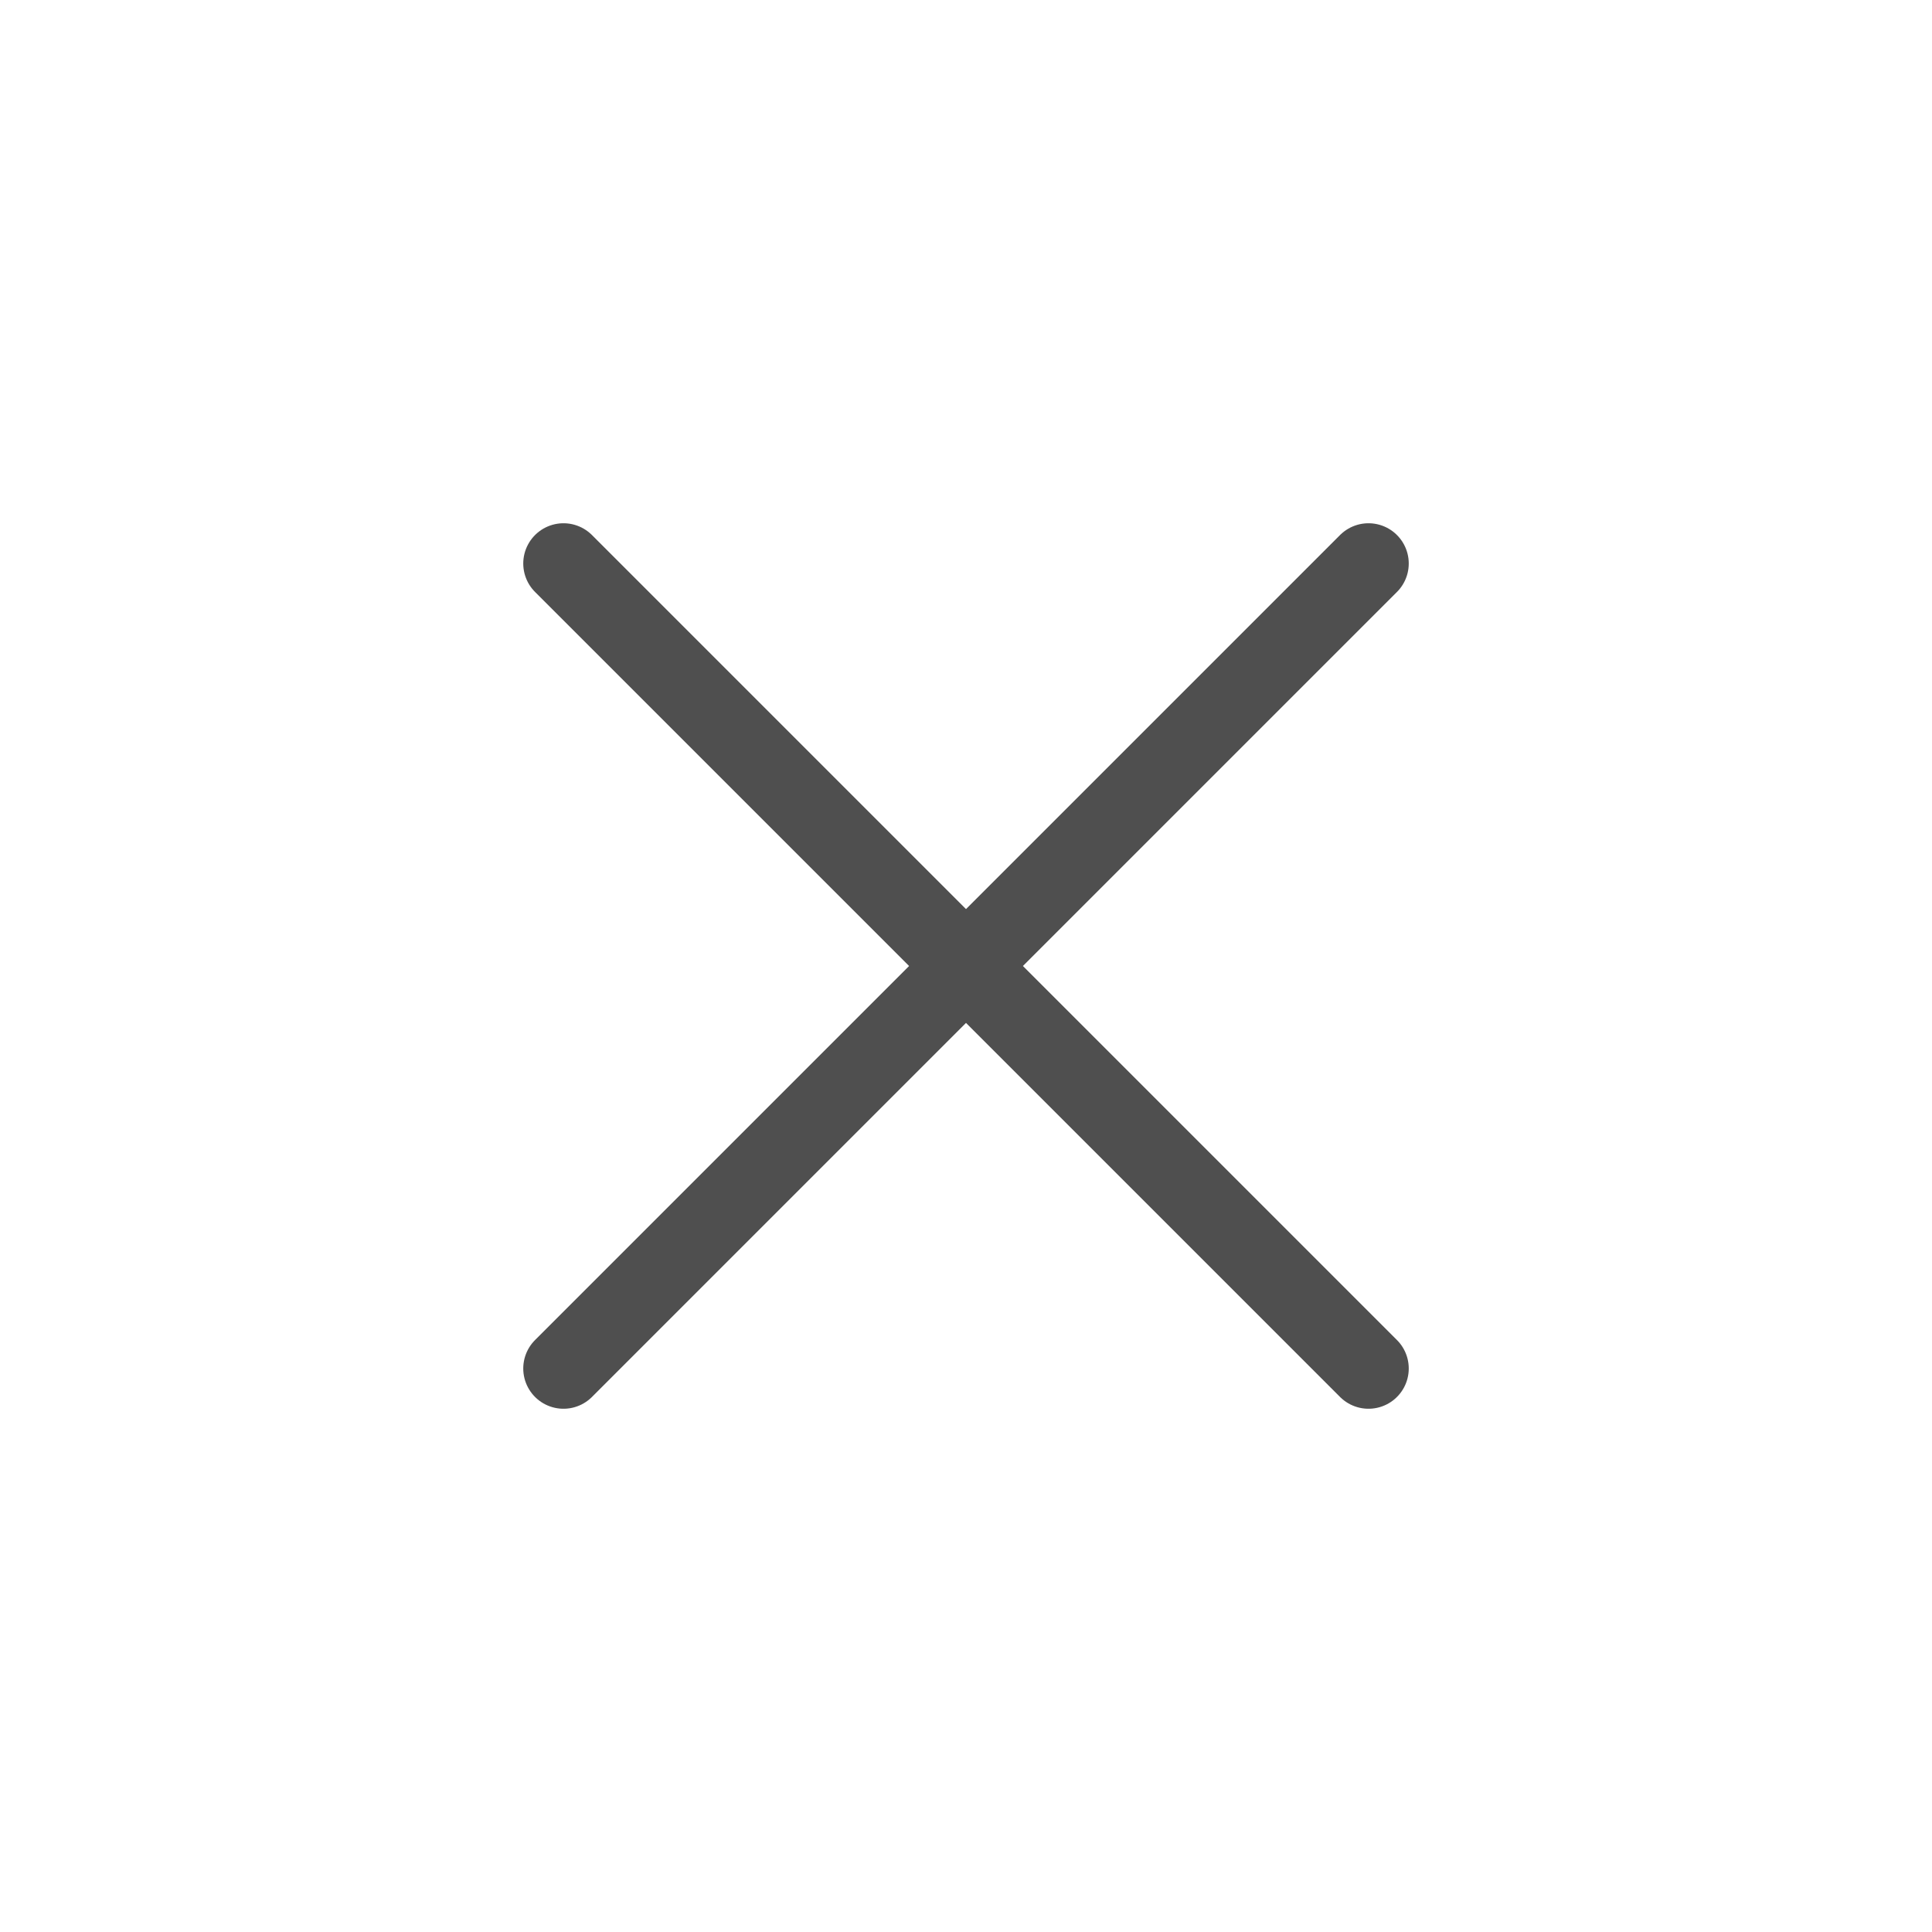
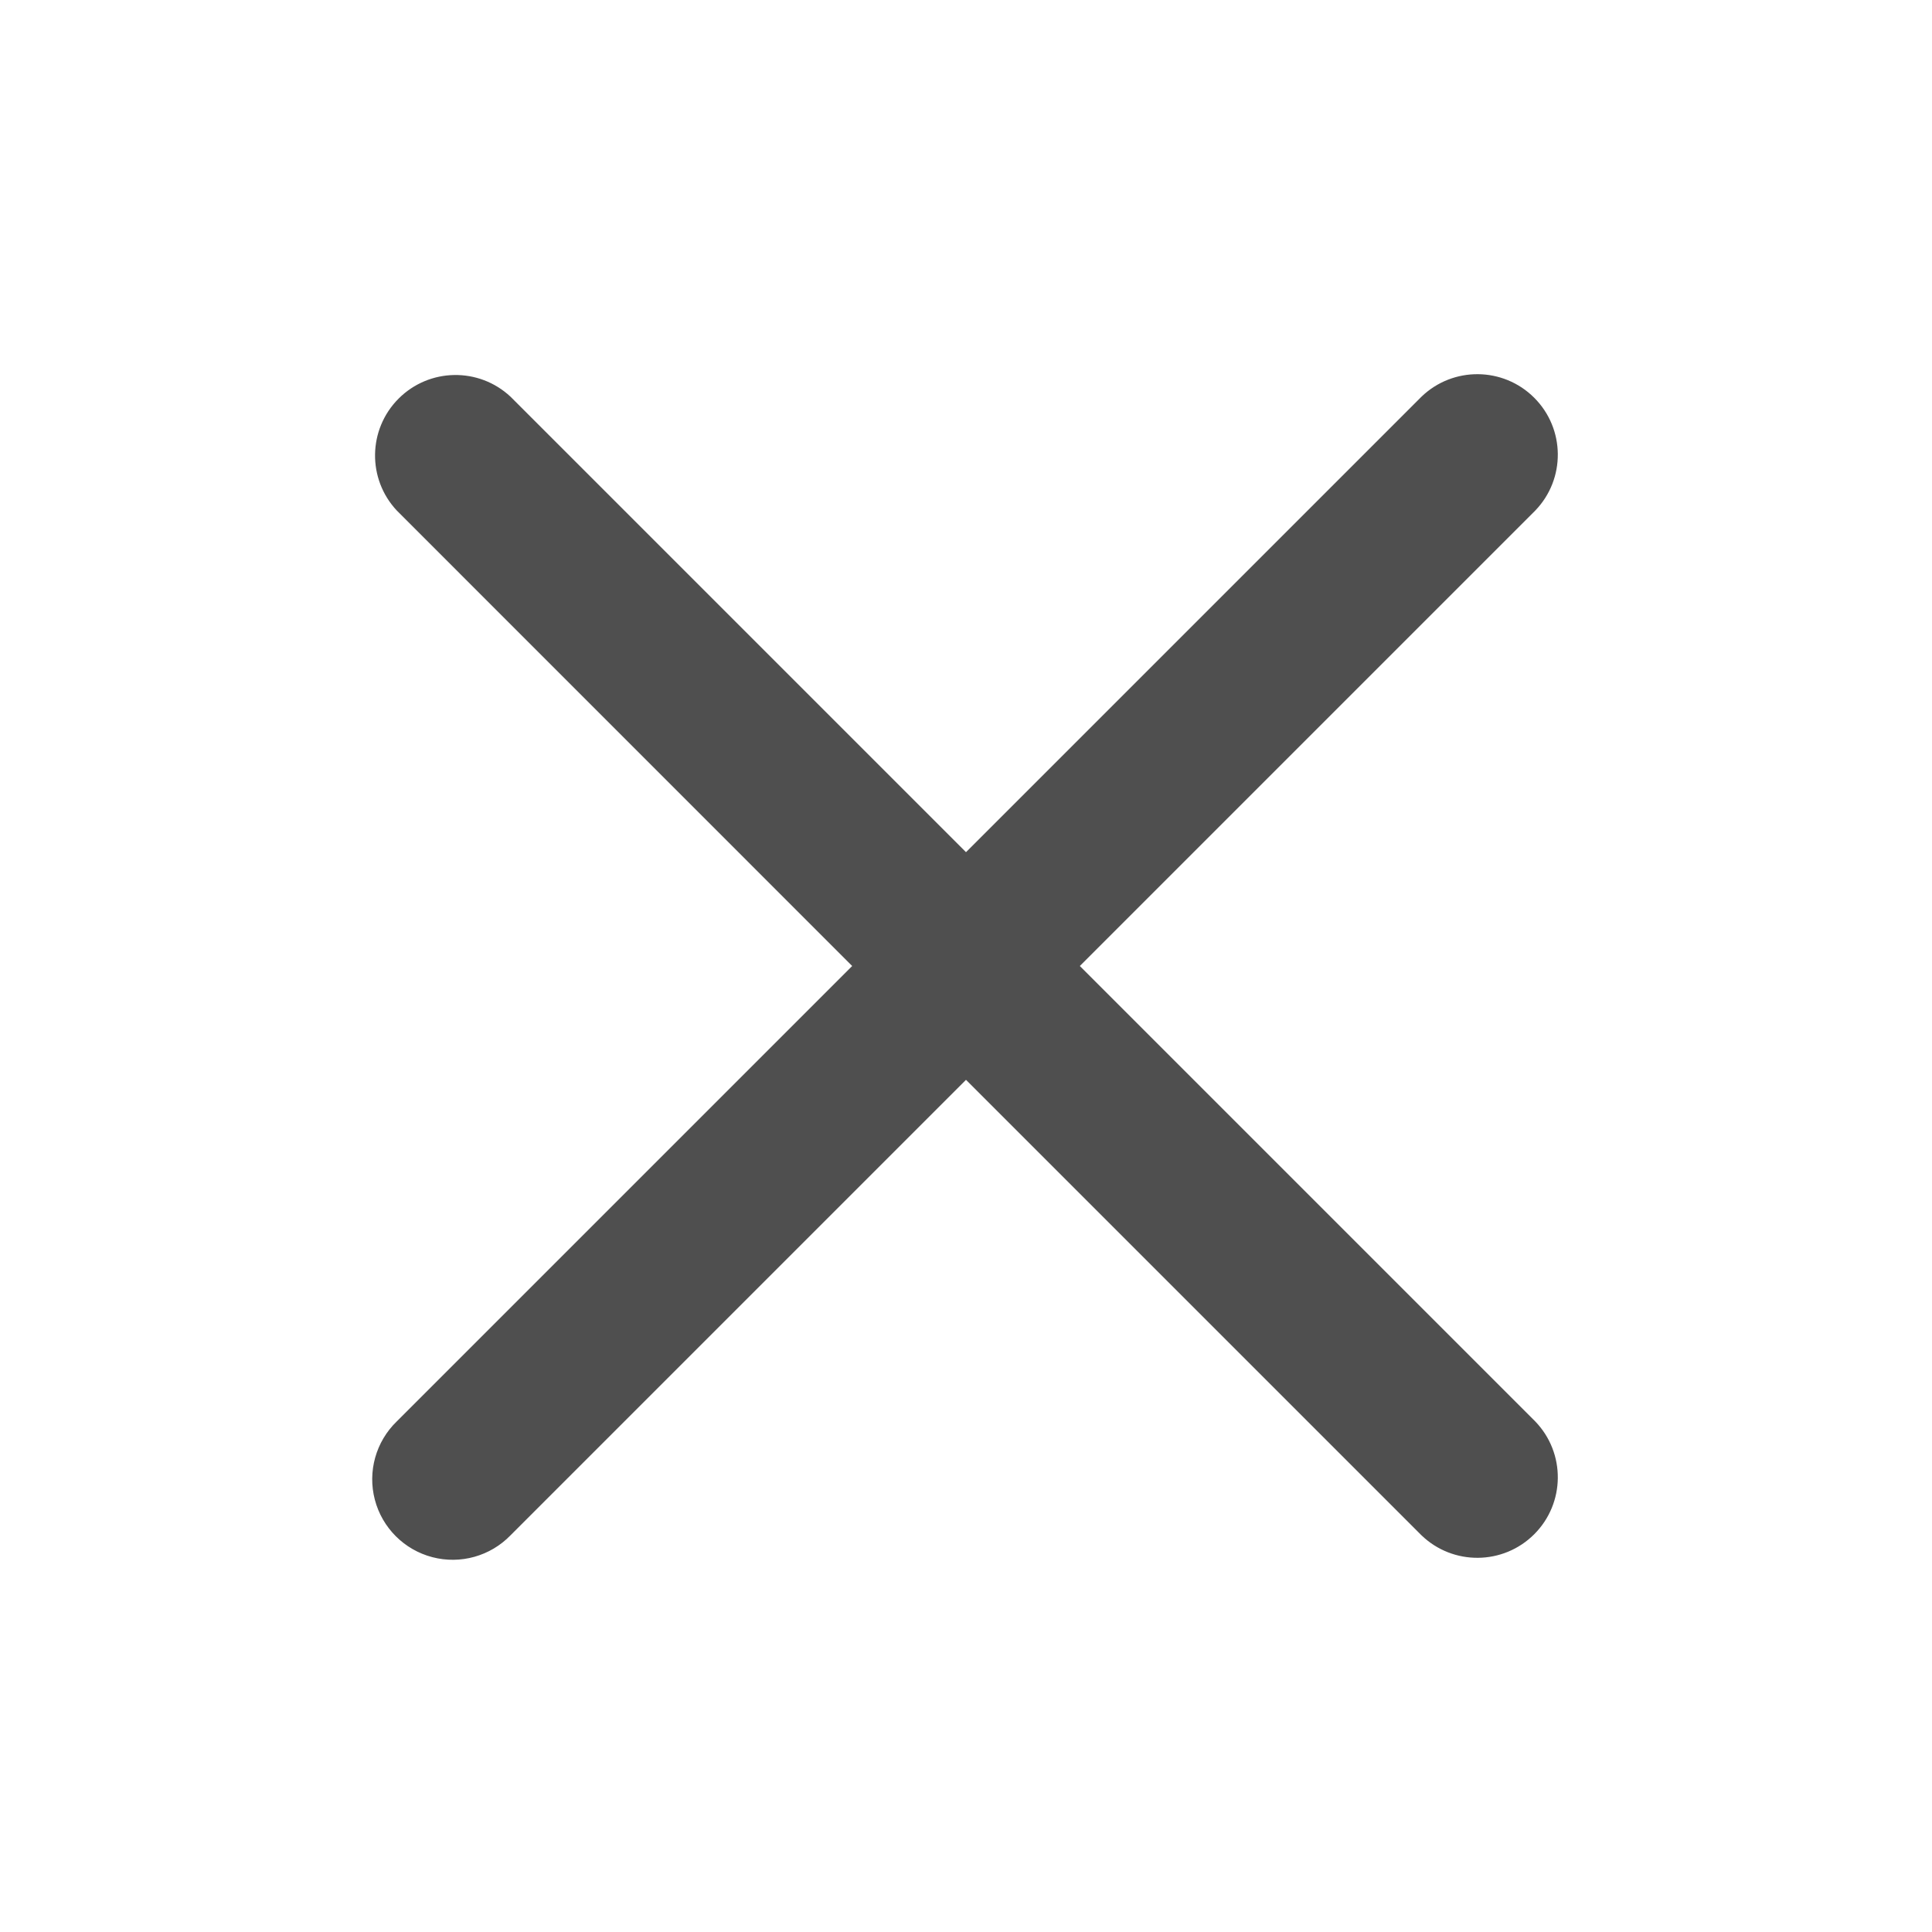
- <svg xmlns="http://www.w3.org/2000/svg" width="40" height="40" viewBox="0 0 24 24">
-   <path fill="none" stroke="#4f4f4f" stroke-linecap="round" stroke-linejoin="round" d="m7 7l10 10M7 17L17 7" />
+ <svg xmlns="http://www.w3.org/2000/svg" width="24" height="24" viewBox="0 0 24 24">
+   <g fill="none" fill-rule="evenodd">
+     <path d="M24 0v24H0V0zM12.593 23.258l-.011.002l-.071.035l-.02.004l-.014-.004l-.071-.035c-.01-.004-.019-.001-.024.005l-.004.01l-.017.428l.005.02l.01.013l.104.074l.015.004l.012-.004l.104-.074l.012-.016l.004-.017l-.017-.427c-.002-.01-.009-.017-.017-.018m.265-.113l-.013.002l-.185.093l-.01.01l-.003.011l.018.43l.005.012l.008.007l.201.093c.012.004.023 0 .029-.008l.004-.014l-.034-.614c-.003-.012-.01-.02-.02-.022m-.715.002a.023.023 0 0 0-.027.006l-.006.014l-.034.614c0 .012.007.02.017.024l.015-.002l.201-.093l.01-.008l.004-.011l.017-.43l-.003-.012l-.01-.01z" />
+     <path fill="#4f4f4f" d="m12 13.414l5.657 5.657a1 1 0 0 0 1.414-1.414L13.414 12l5.657-5.657a1 1 0 0 0-1.414-1.414L12 10.586L6.343 4.929A1 1 0 0 0 4.93 6.343L10.586 12l-5.657 5.657a1 1 0 1 0 1.414 1.414z" />
+   </g>
</svg>
